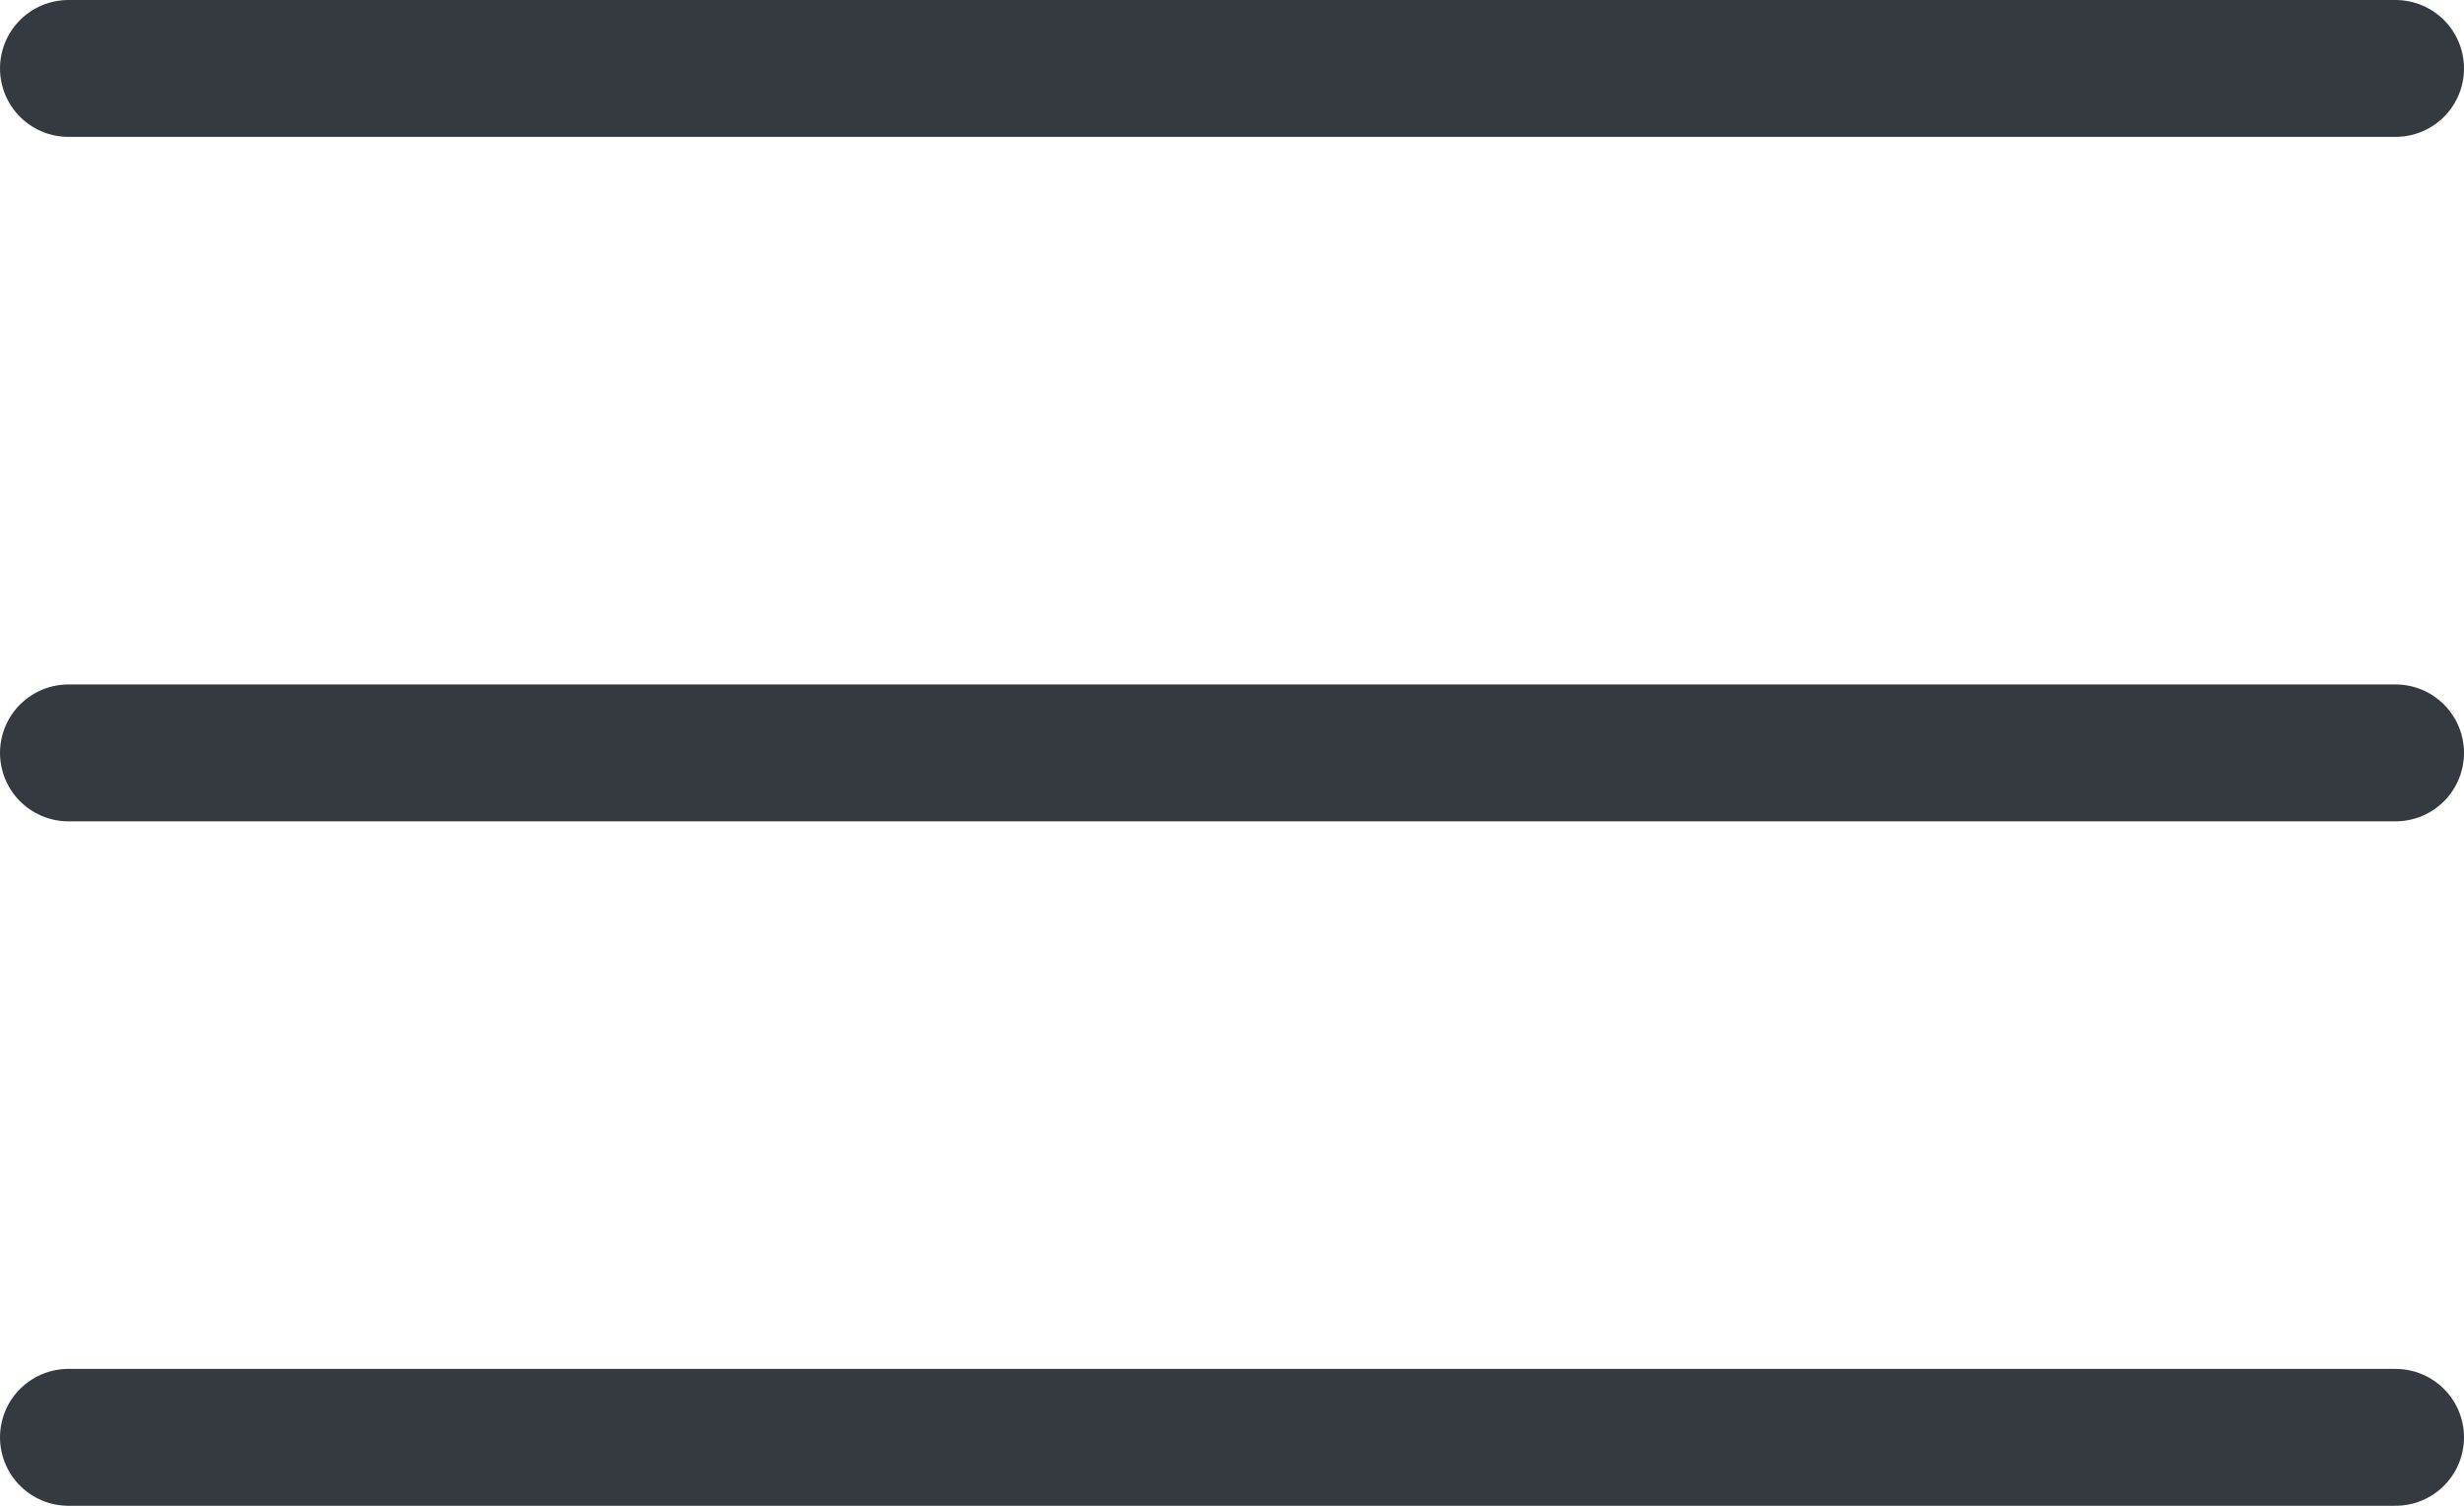
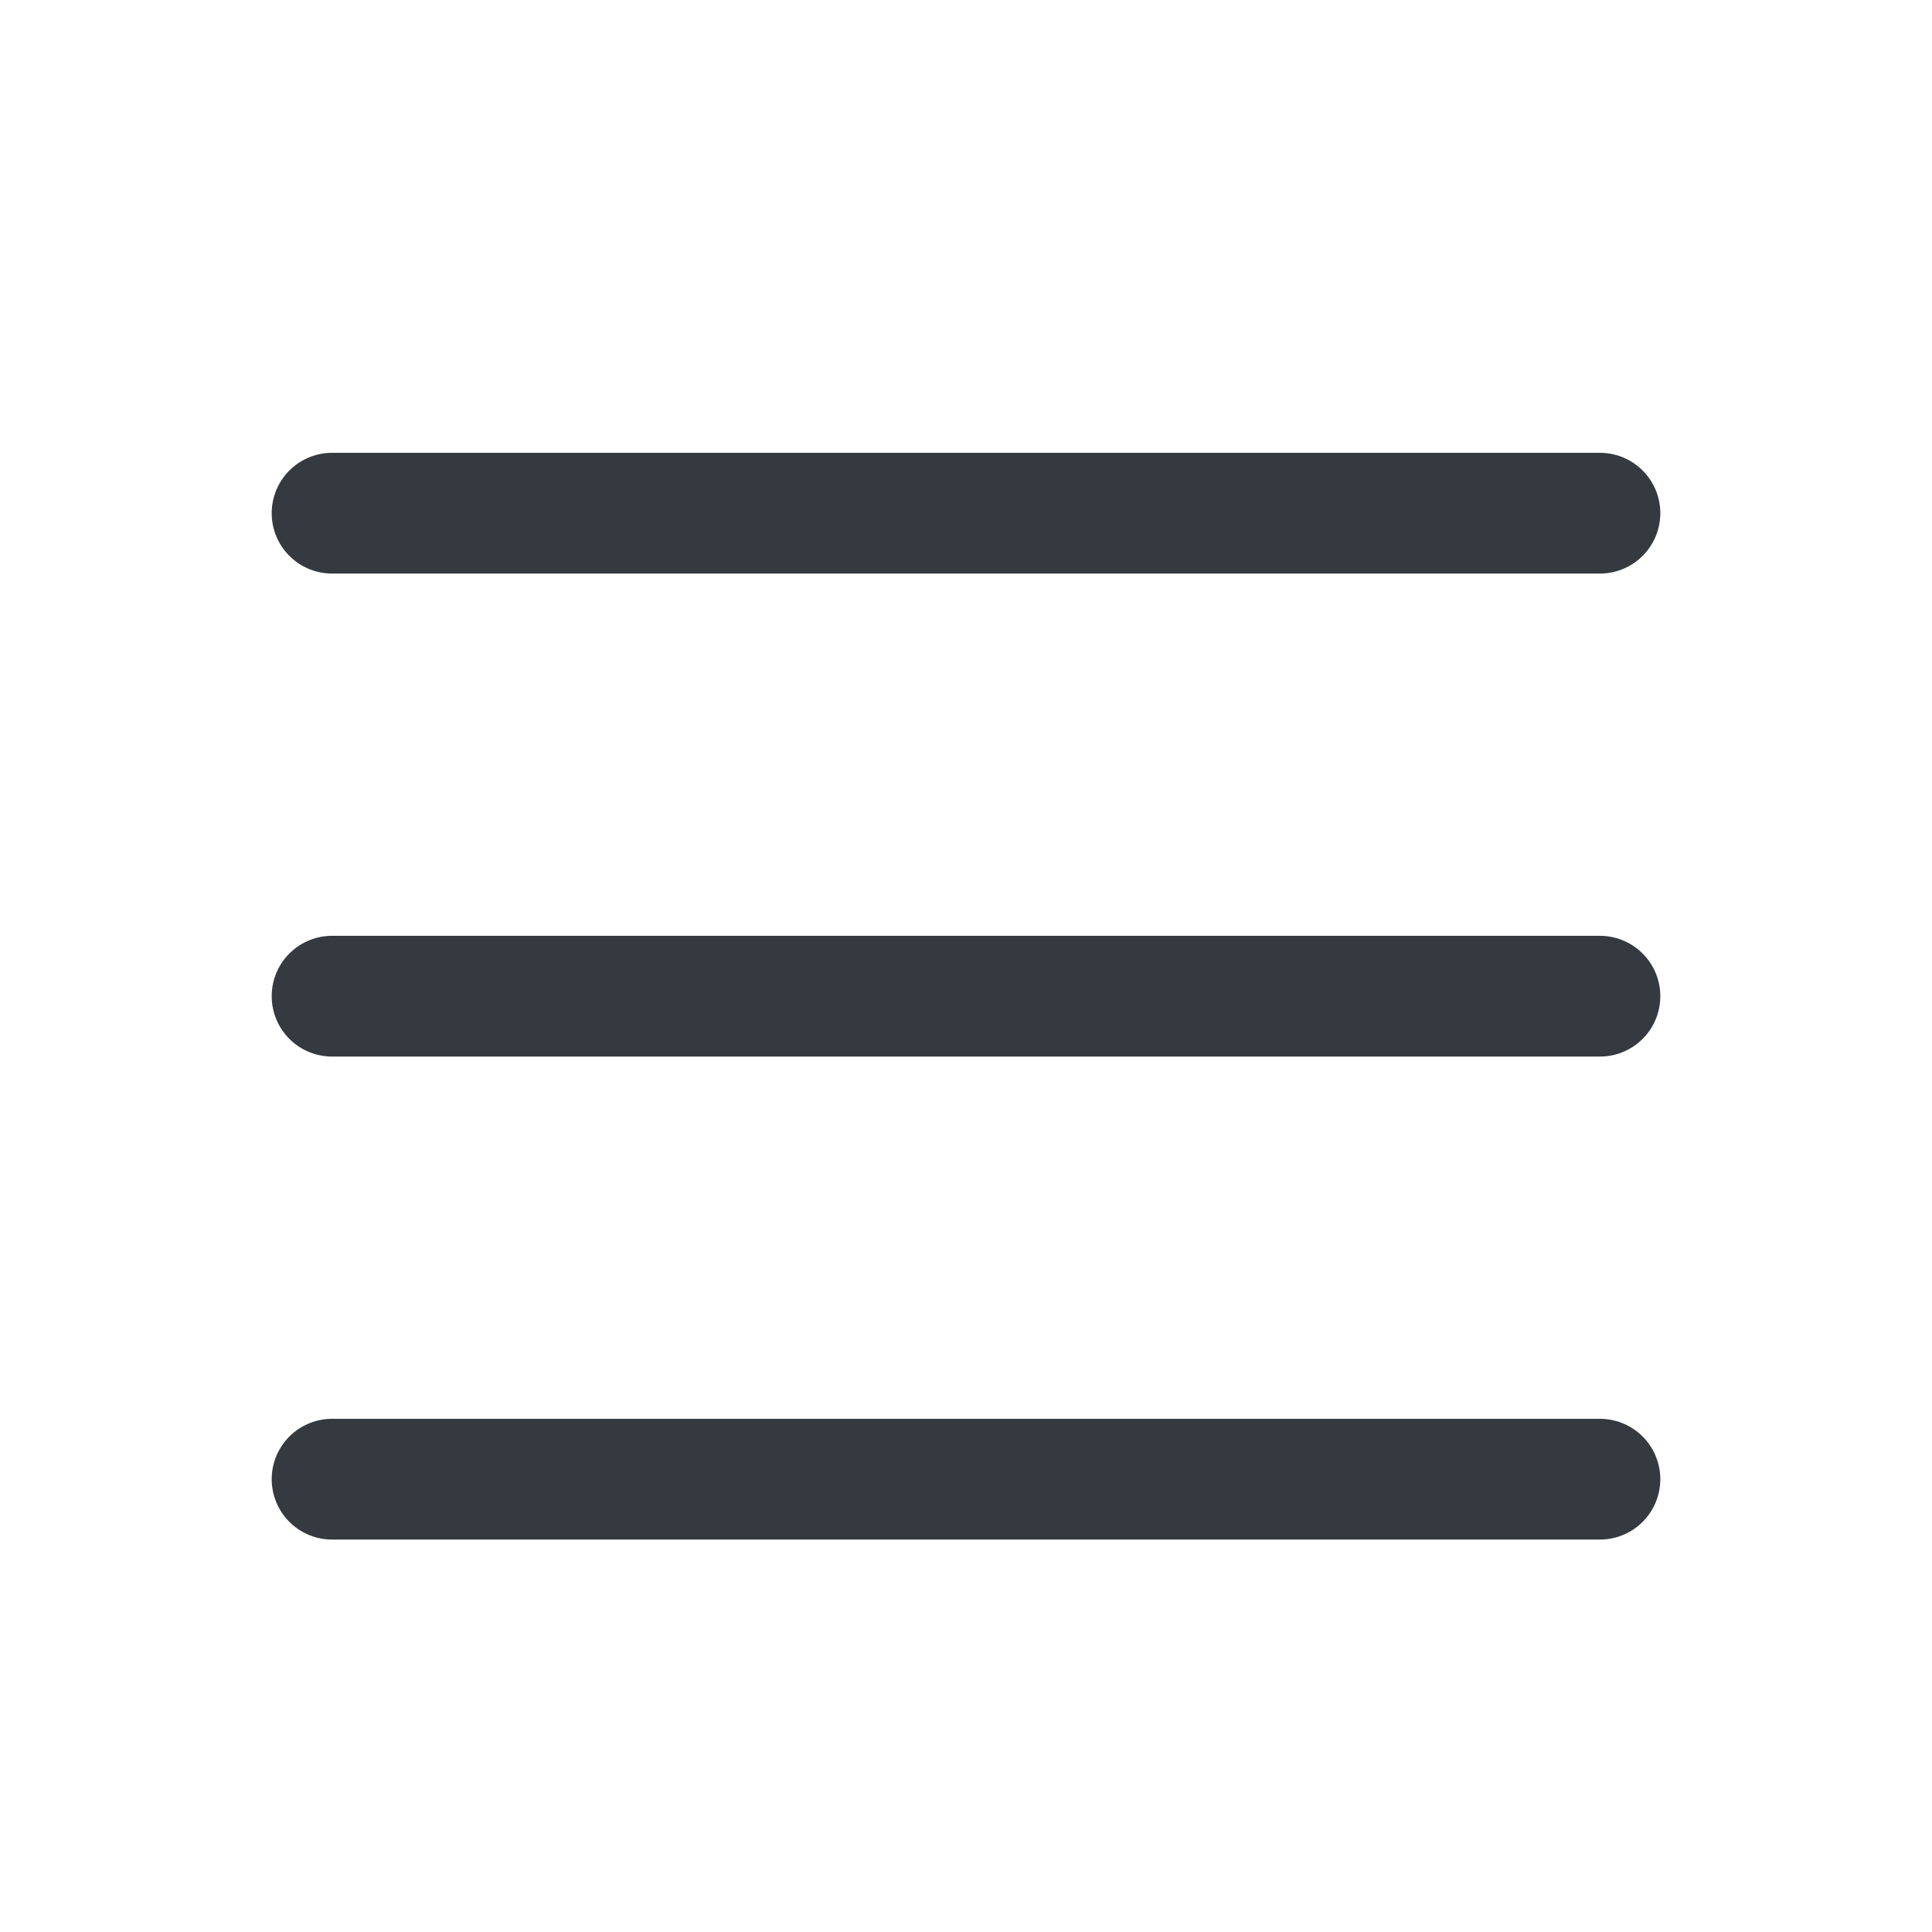
- <svg xmlns="http://www.w3.org/2000/svg" width="36" height="22" viewBox="0 0 36 22" fill="none">
-   <path d="M1 1H35" stroke="#343A40" stroke-width="2" stroke-linecap="round" />
-   <path d="M1 11H35" stroke="#343A40" stroke-width="2" stroke-linecap="round" />
-   <path d="M1 21H35" stroke="#343A40" stroke-width="2" stroke-linecap="round" />
+ <svg xmlns="http://www.w3.org/2000/svg" width="24" height="24" viewBox="0 0 24 24" fill="none">
+   <path d="M4.125 18.375H19.875M4.125 12.375H19.875M4.125 6.375H19.875" stroke="#343A40" stroke-width="1.5" stroke-linecap="round" stroke-linejoin="round" />
</svg>
